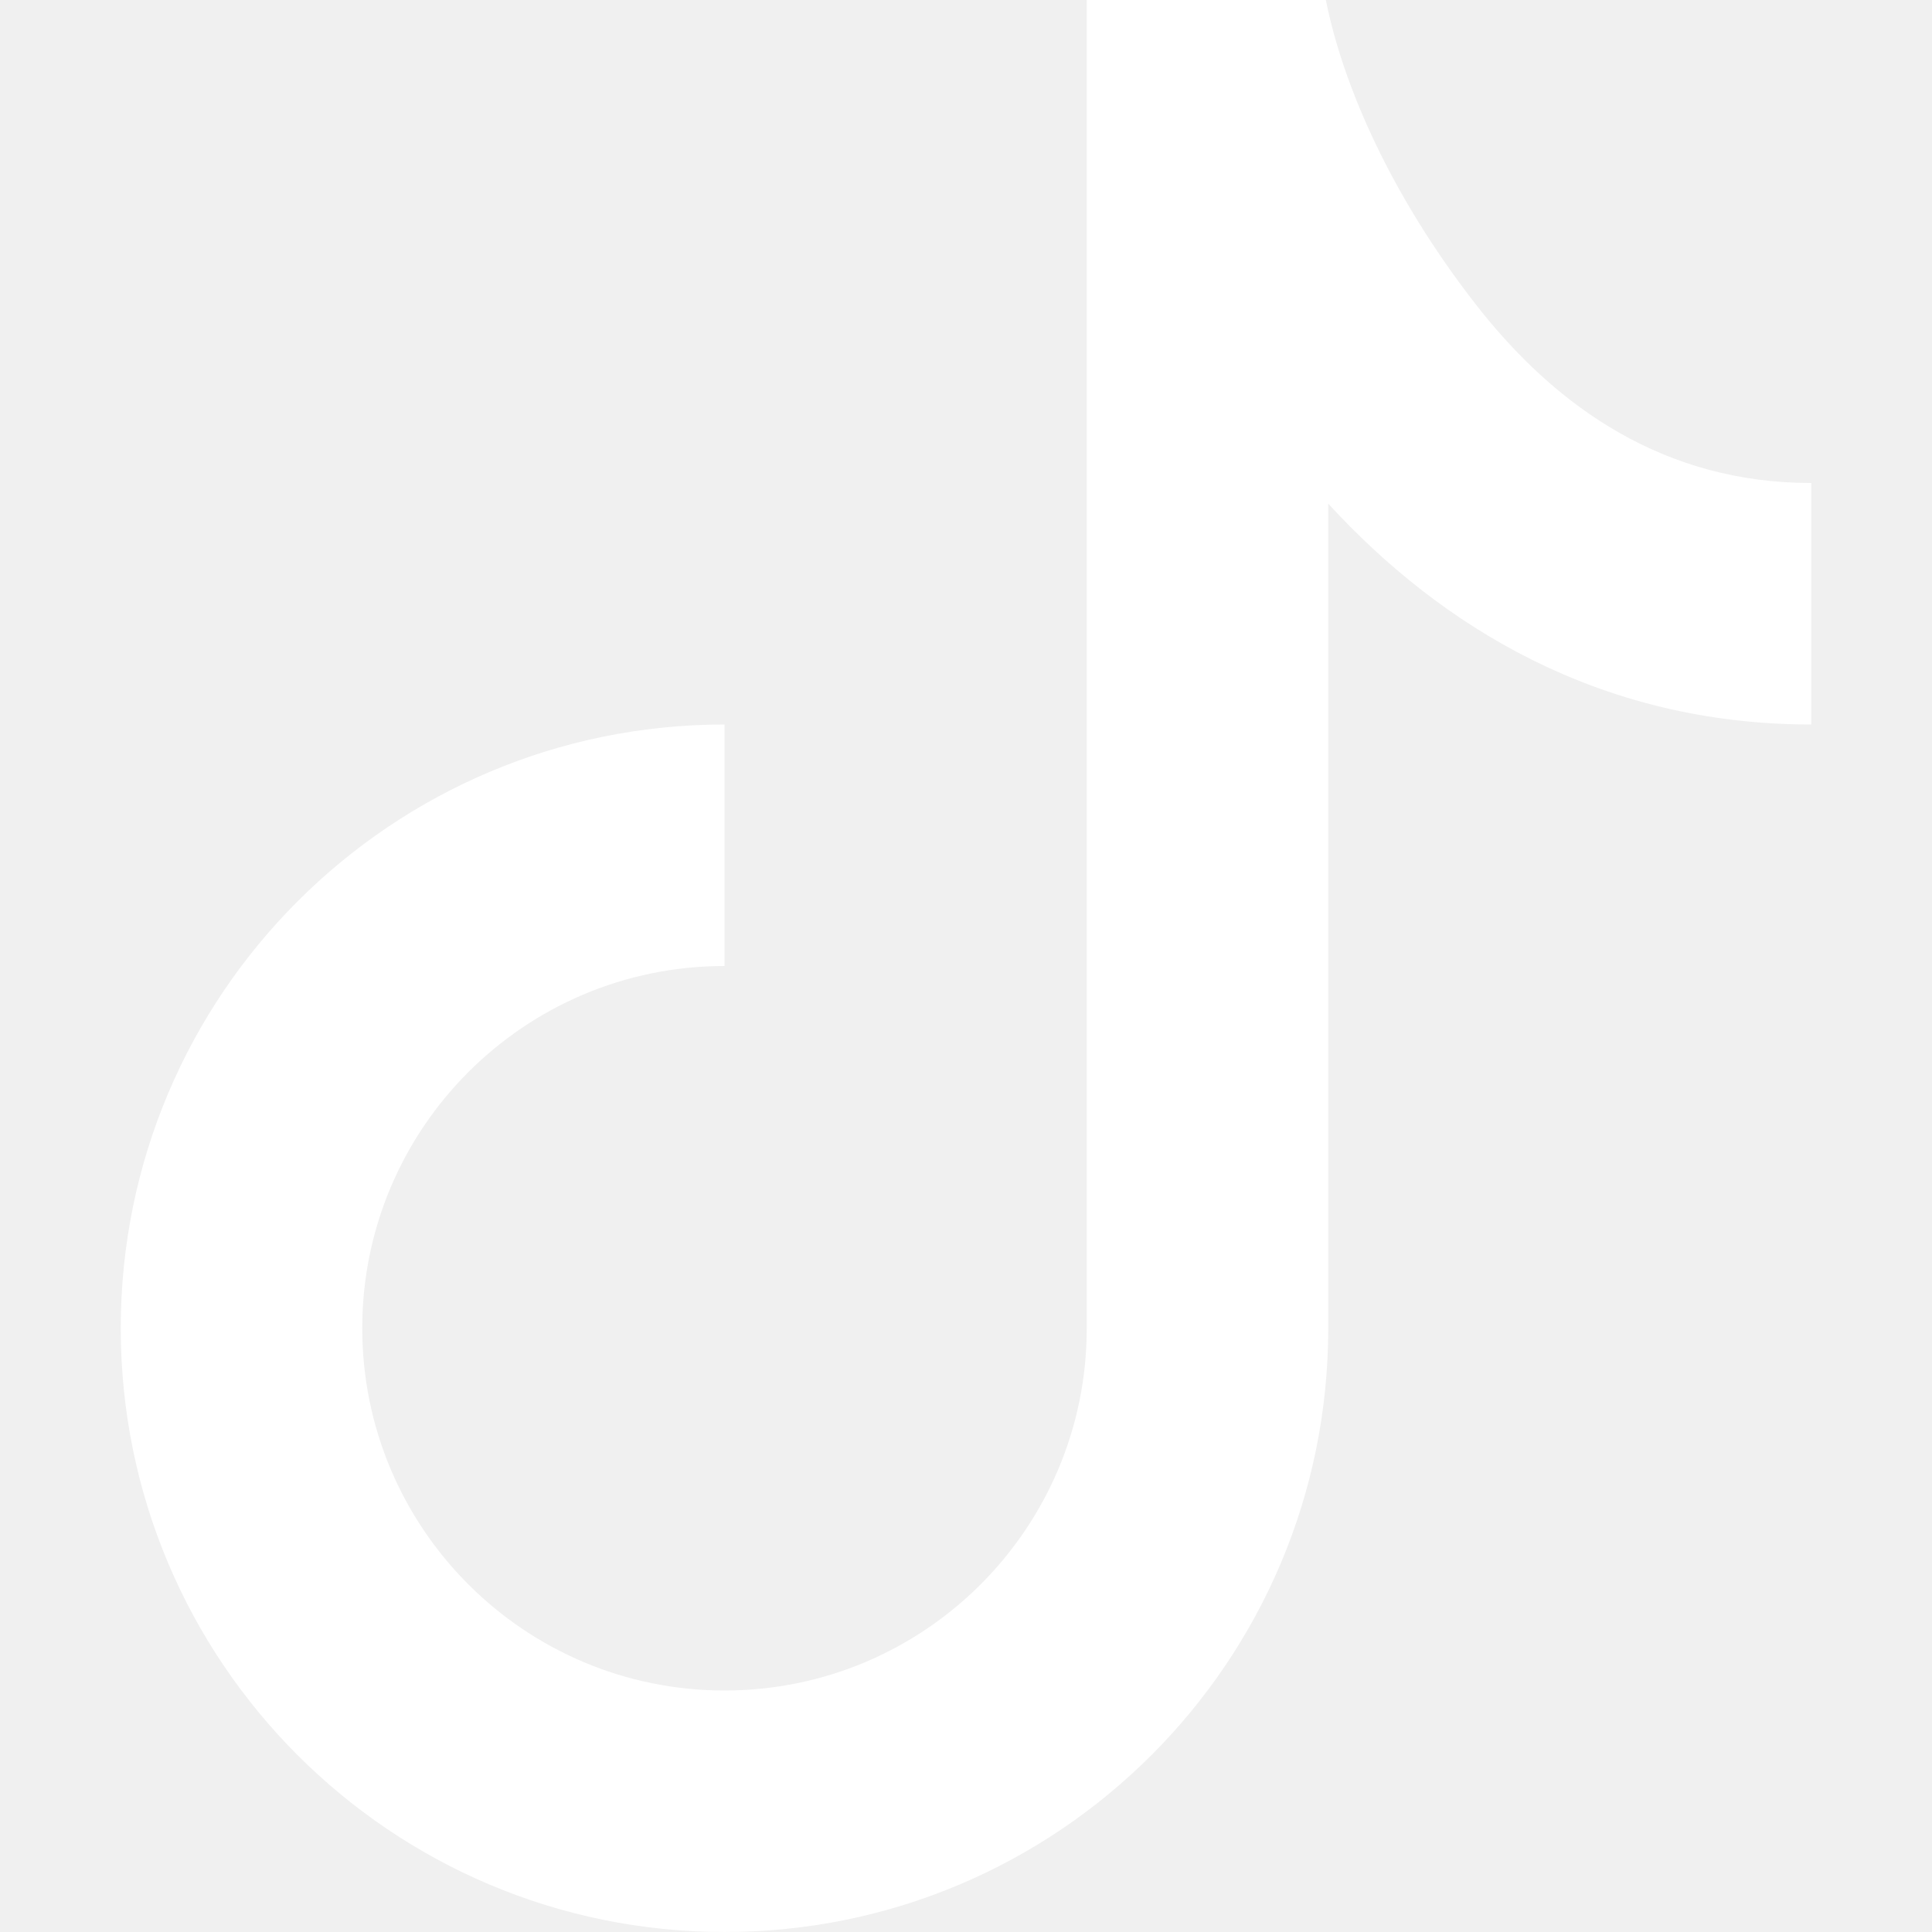
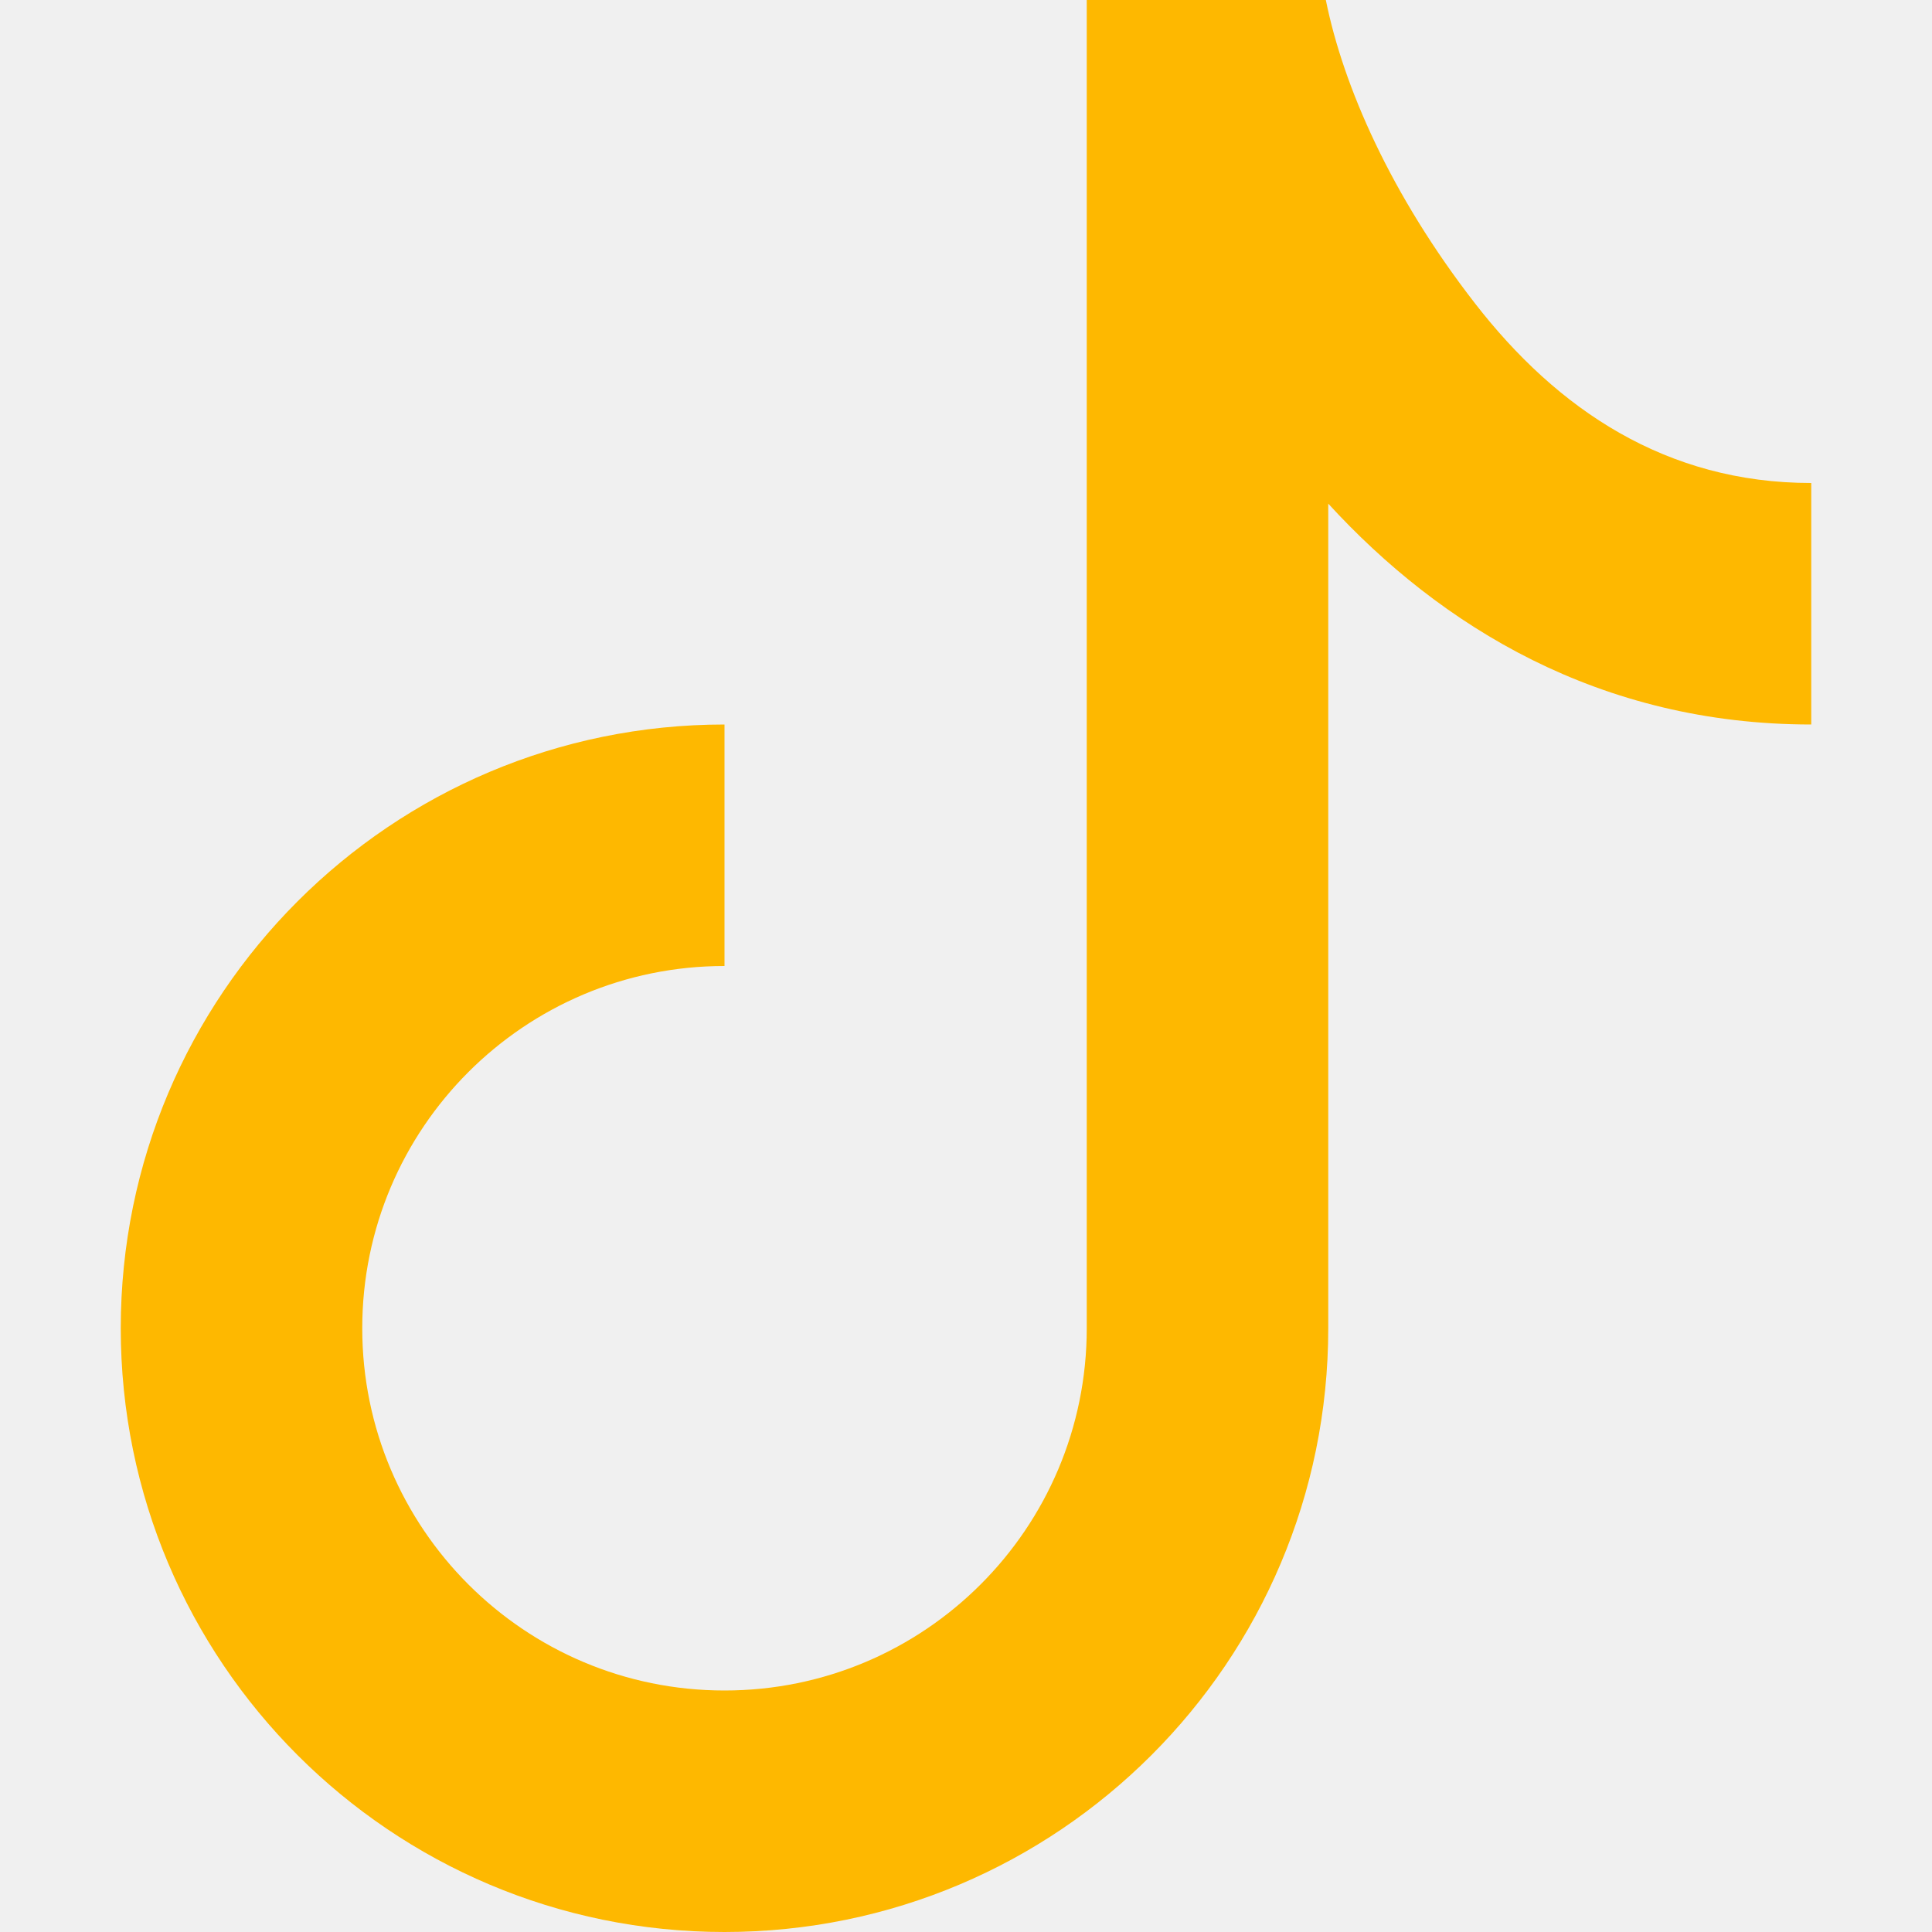
- <svg xmlns="http://www.w3.org/2000/svg" width="16" height="16" fill="#fff" class="bi bi-tiktok" viewBox="0 0 16 16">
+ <svg xmlns="http://www.w3.org/2000/svg" width="16" height="16" fill="#FEB800" class="bi bi-tiktok" viewBox="0 0 16 16">
  <path d="M9 0h1.98c.144.715.54 1.617 1.235 2.512C12.895 3.389 13.797 4 15 4v2c-1.753 0-3.07-.814-4-1.829V11a5 5 0 1 1-5-5v2a3 3 0 1 0 3 3V0Z" />
</svg>
